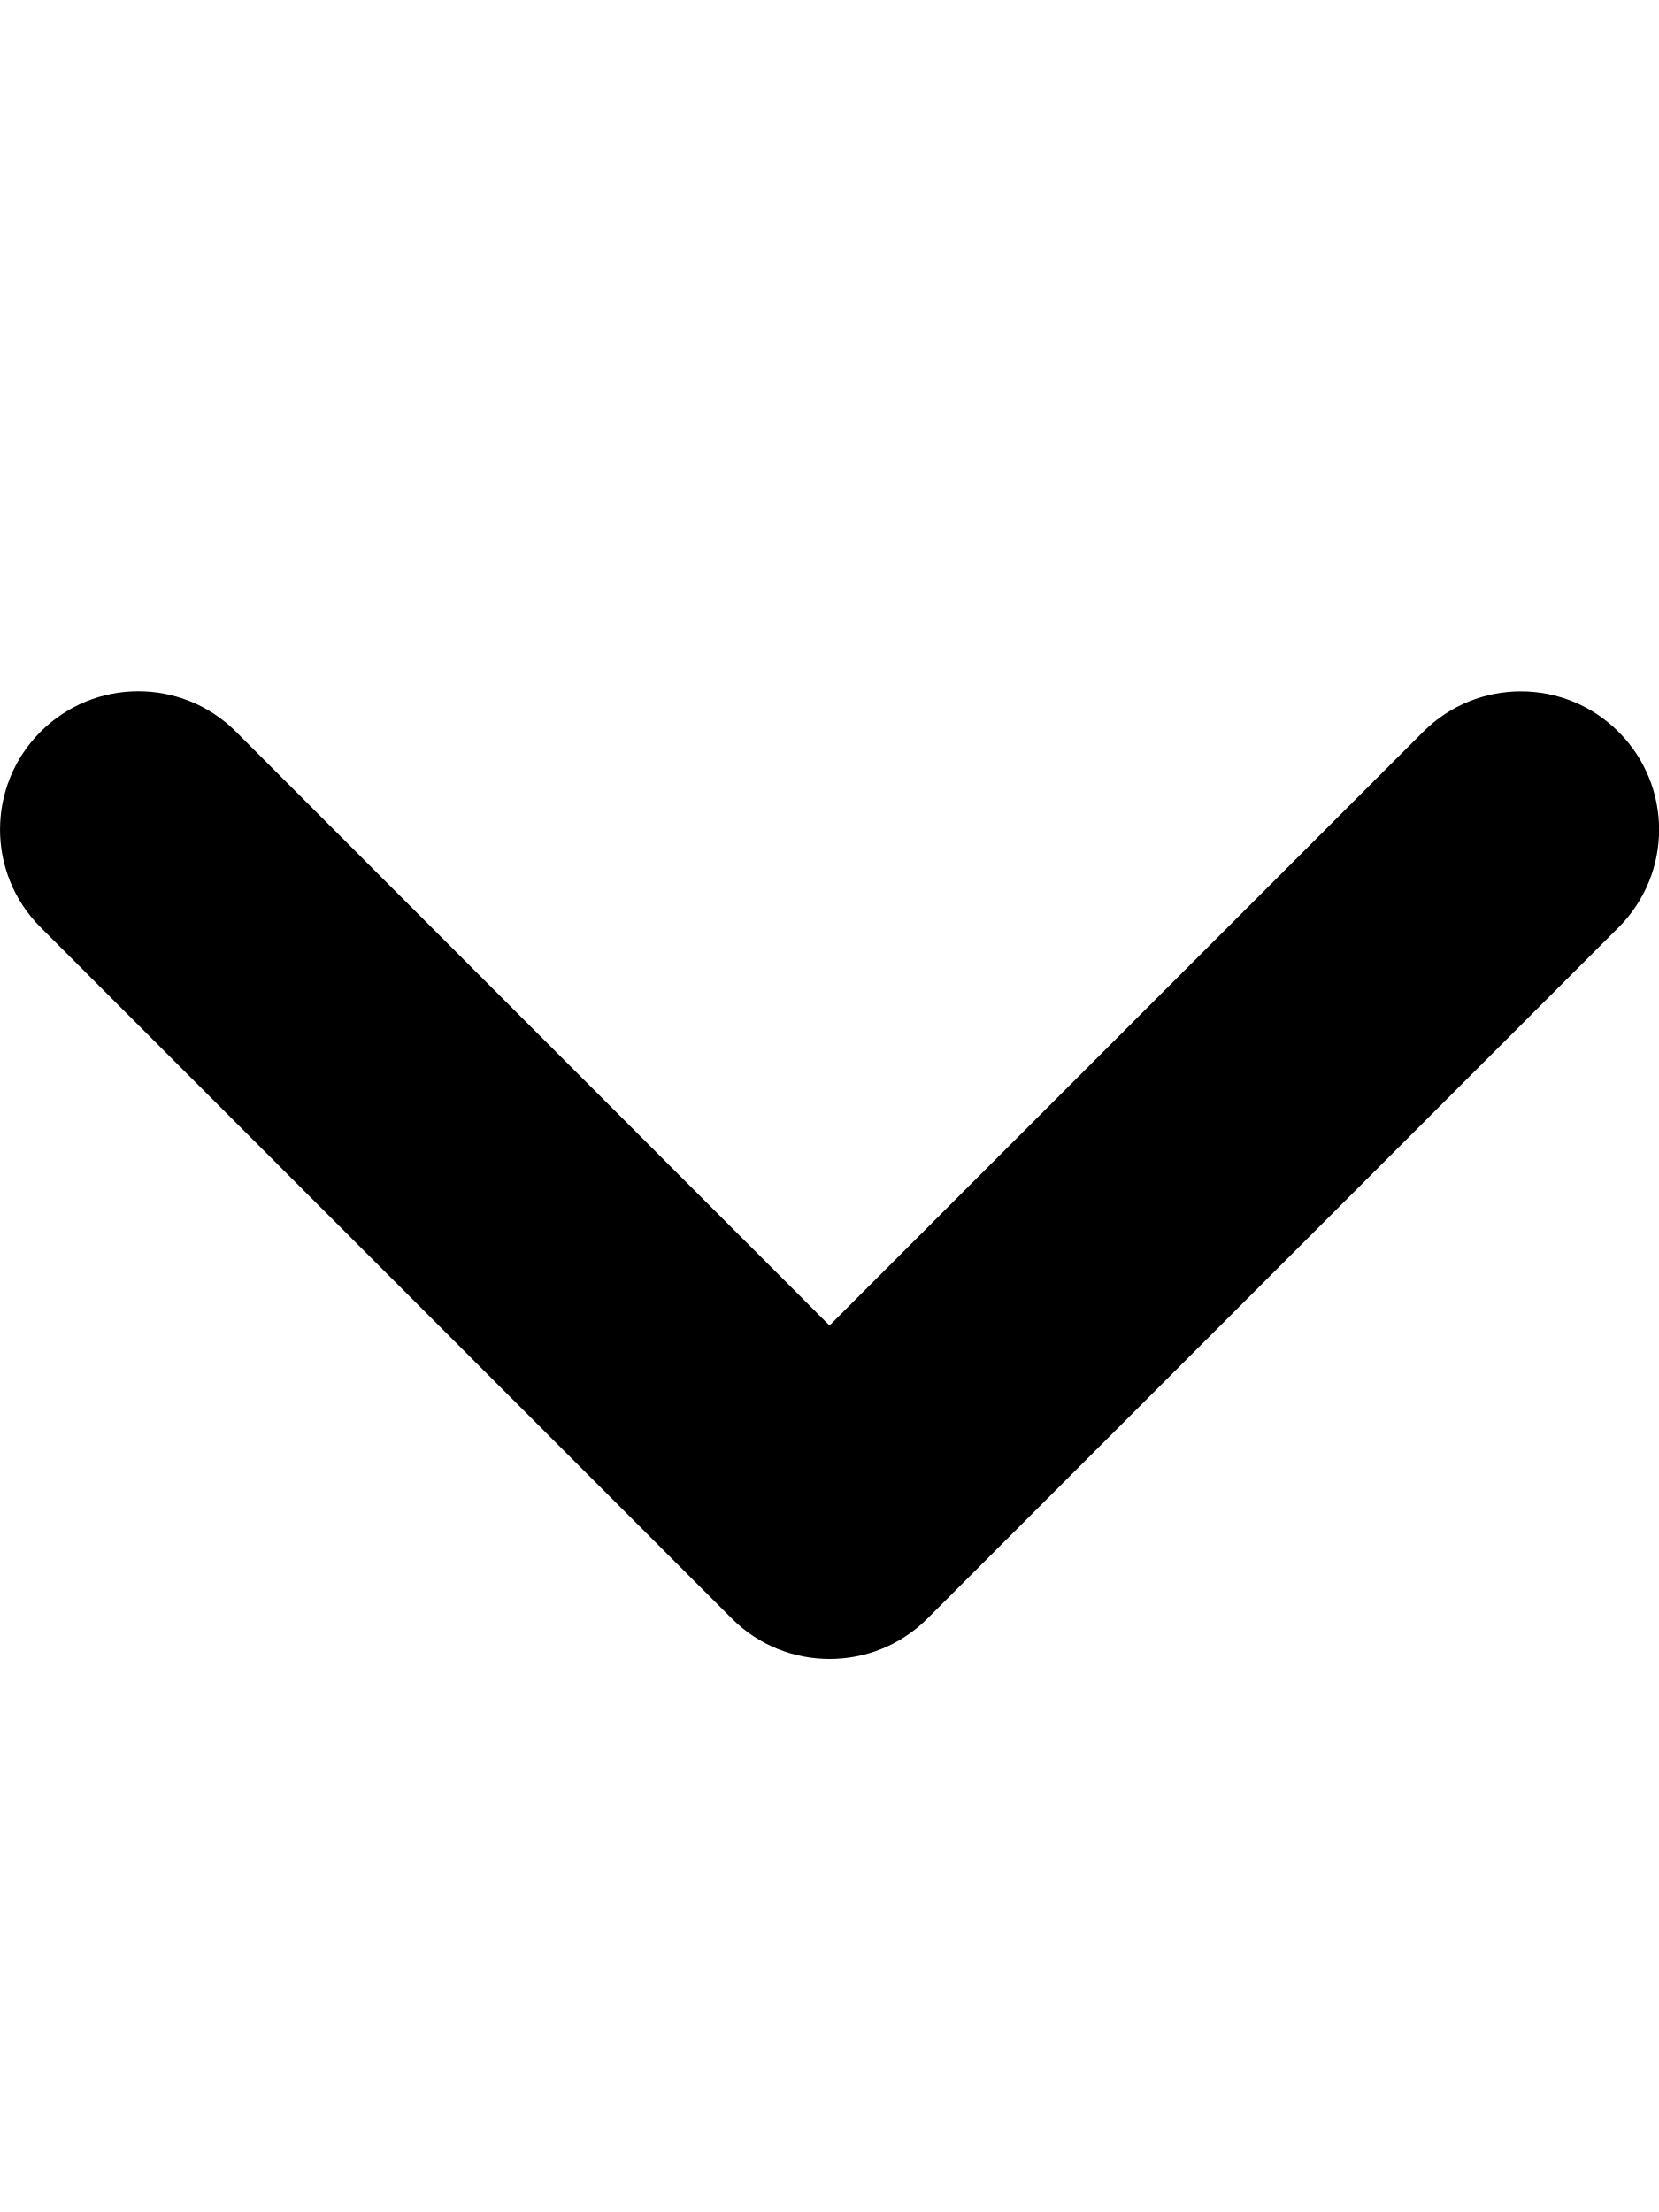
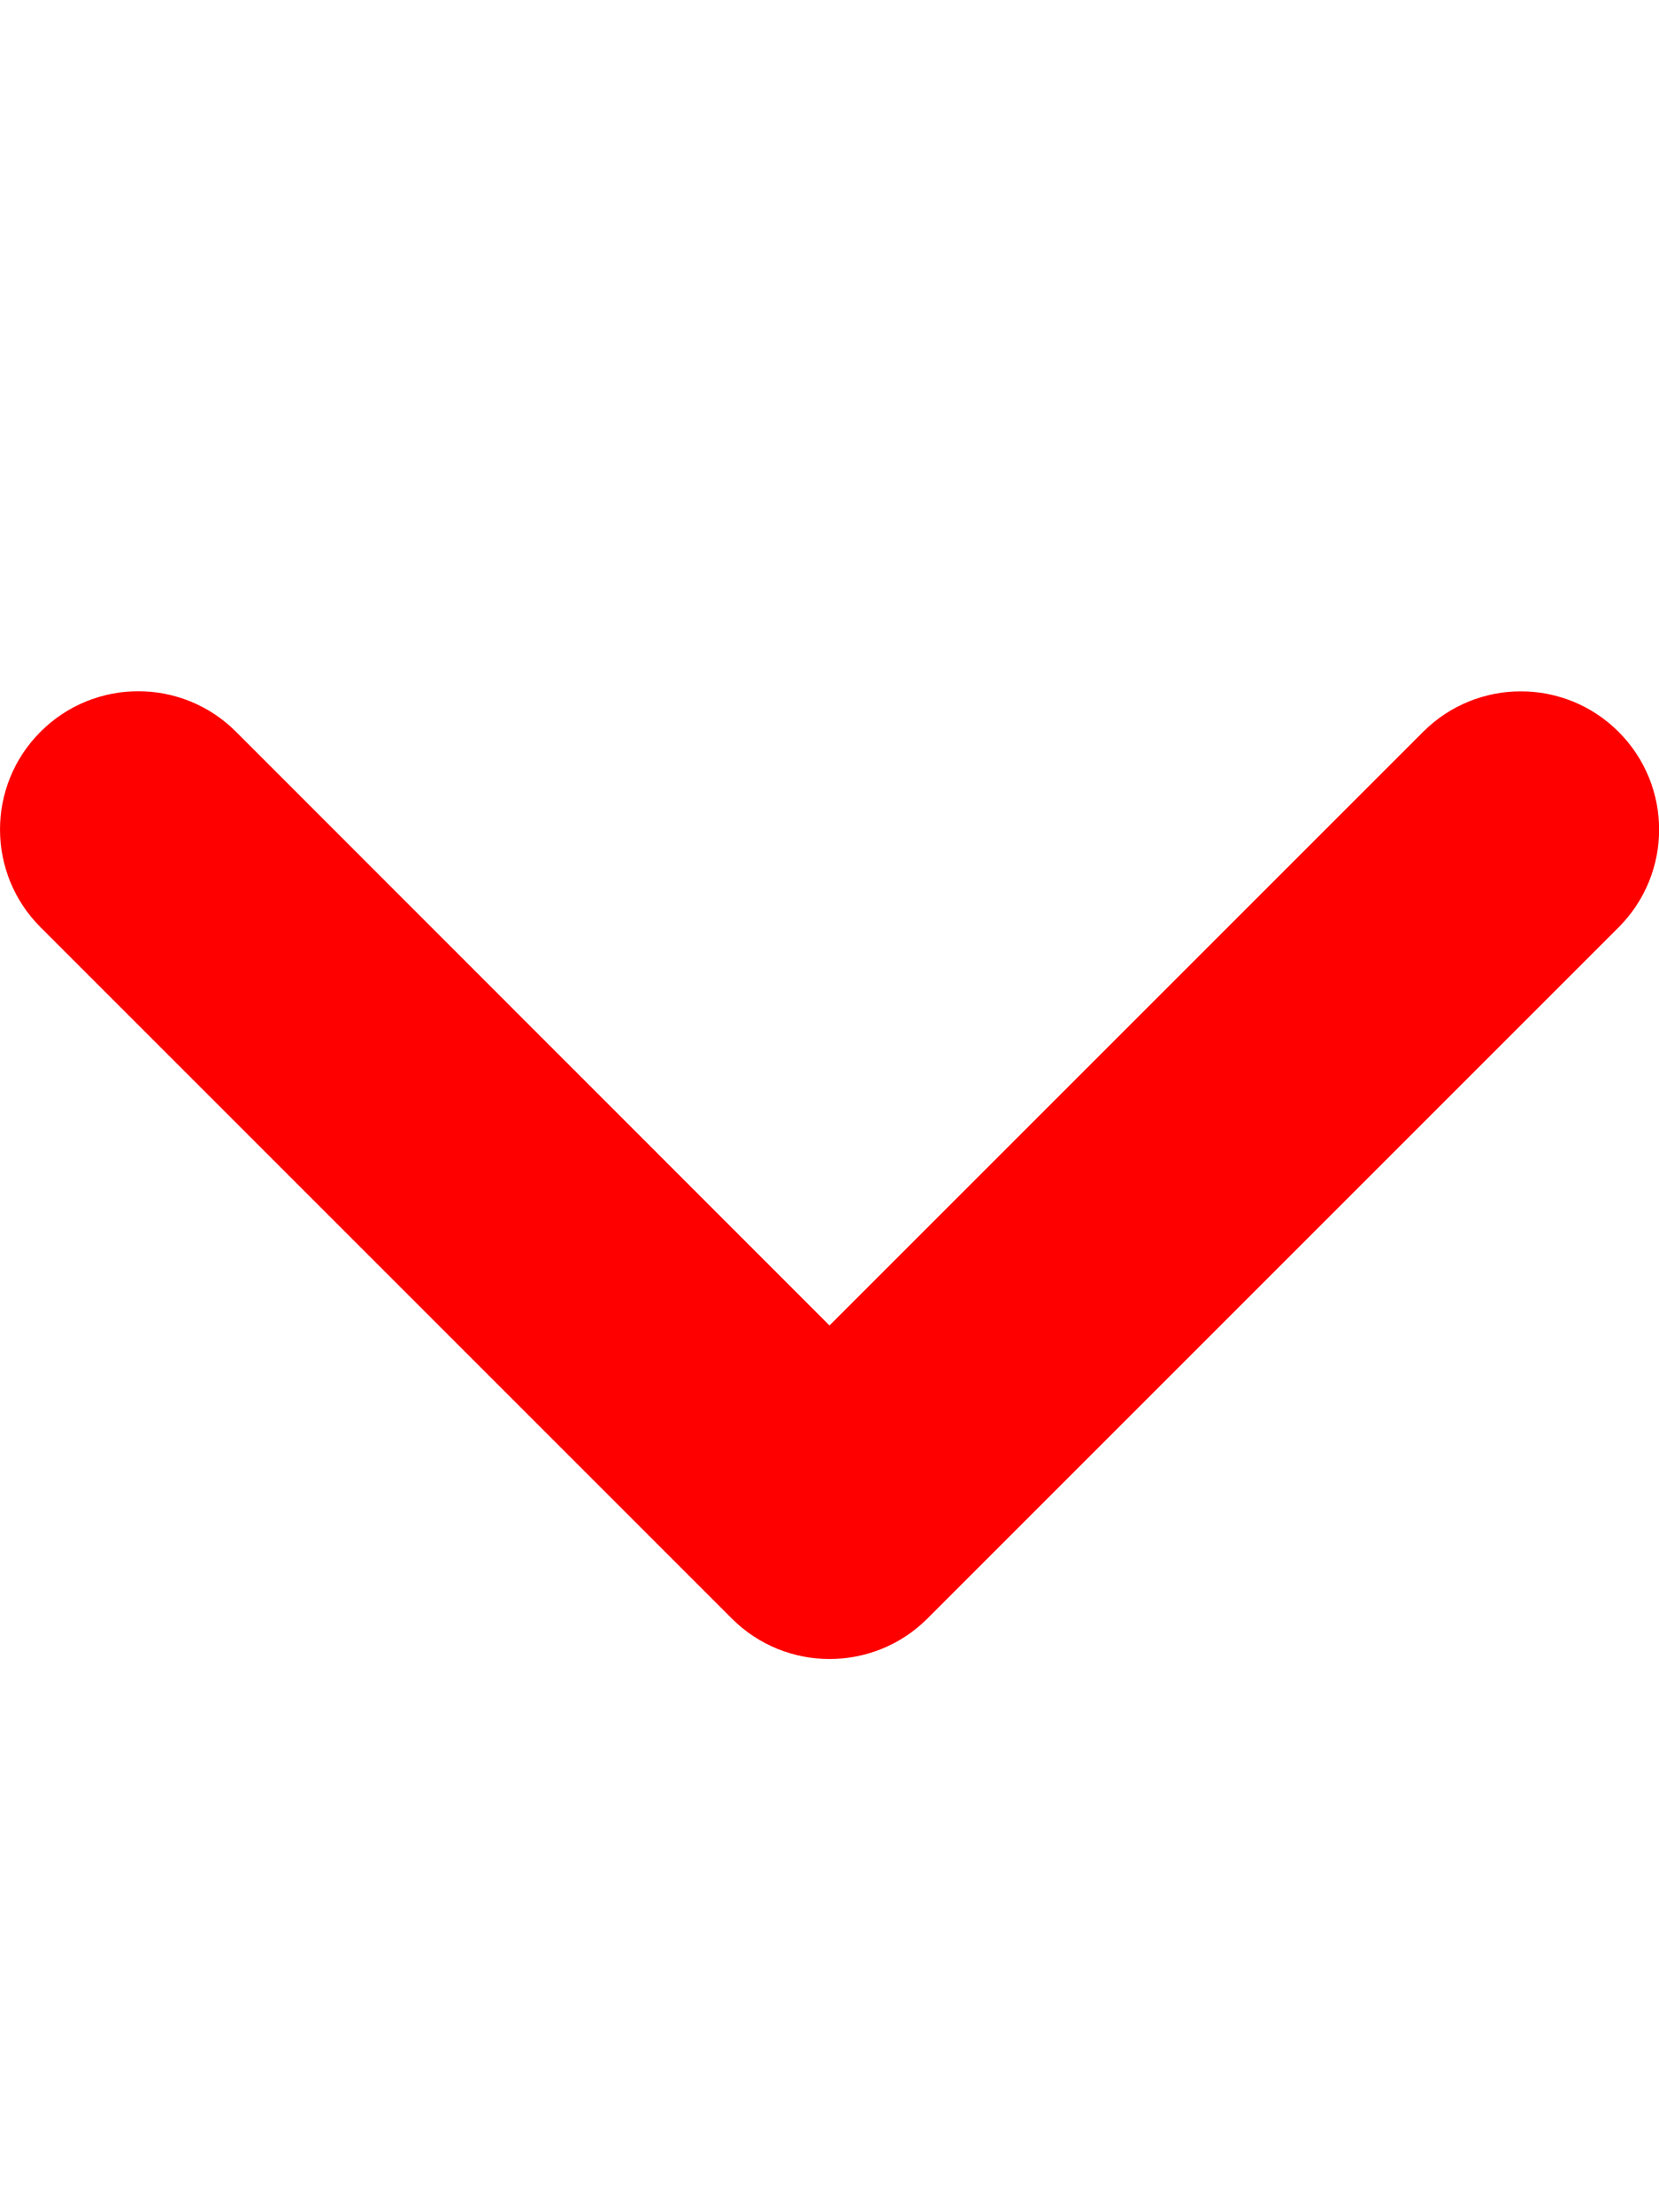
- <svg xmlns="http://www.w3.org/2000/svg" fill="currentColor" viewBox="0 0 384 512">
+ <svg xmlns="http://www.w3.org/2000/svg" fill="red" viewBox="0 0 384 512">
  <path d="M192 384c-8.188 0-16.38-3.125-22.62-9.375l-160-160c-12.5-12.5-12.5-32.75 0-45.25s32.75-12.5 45.25 0L192 306.8l137.4-137.4c12.5-12.5 32.75-12.5 45.25 0s12.5 32.75 0 45.25l-160 160C208.4 380.9 200.2 384 192 384z" />
</svg>
